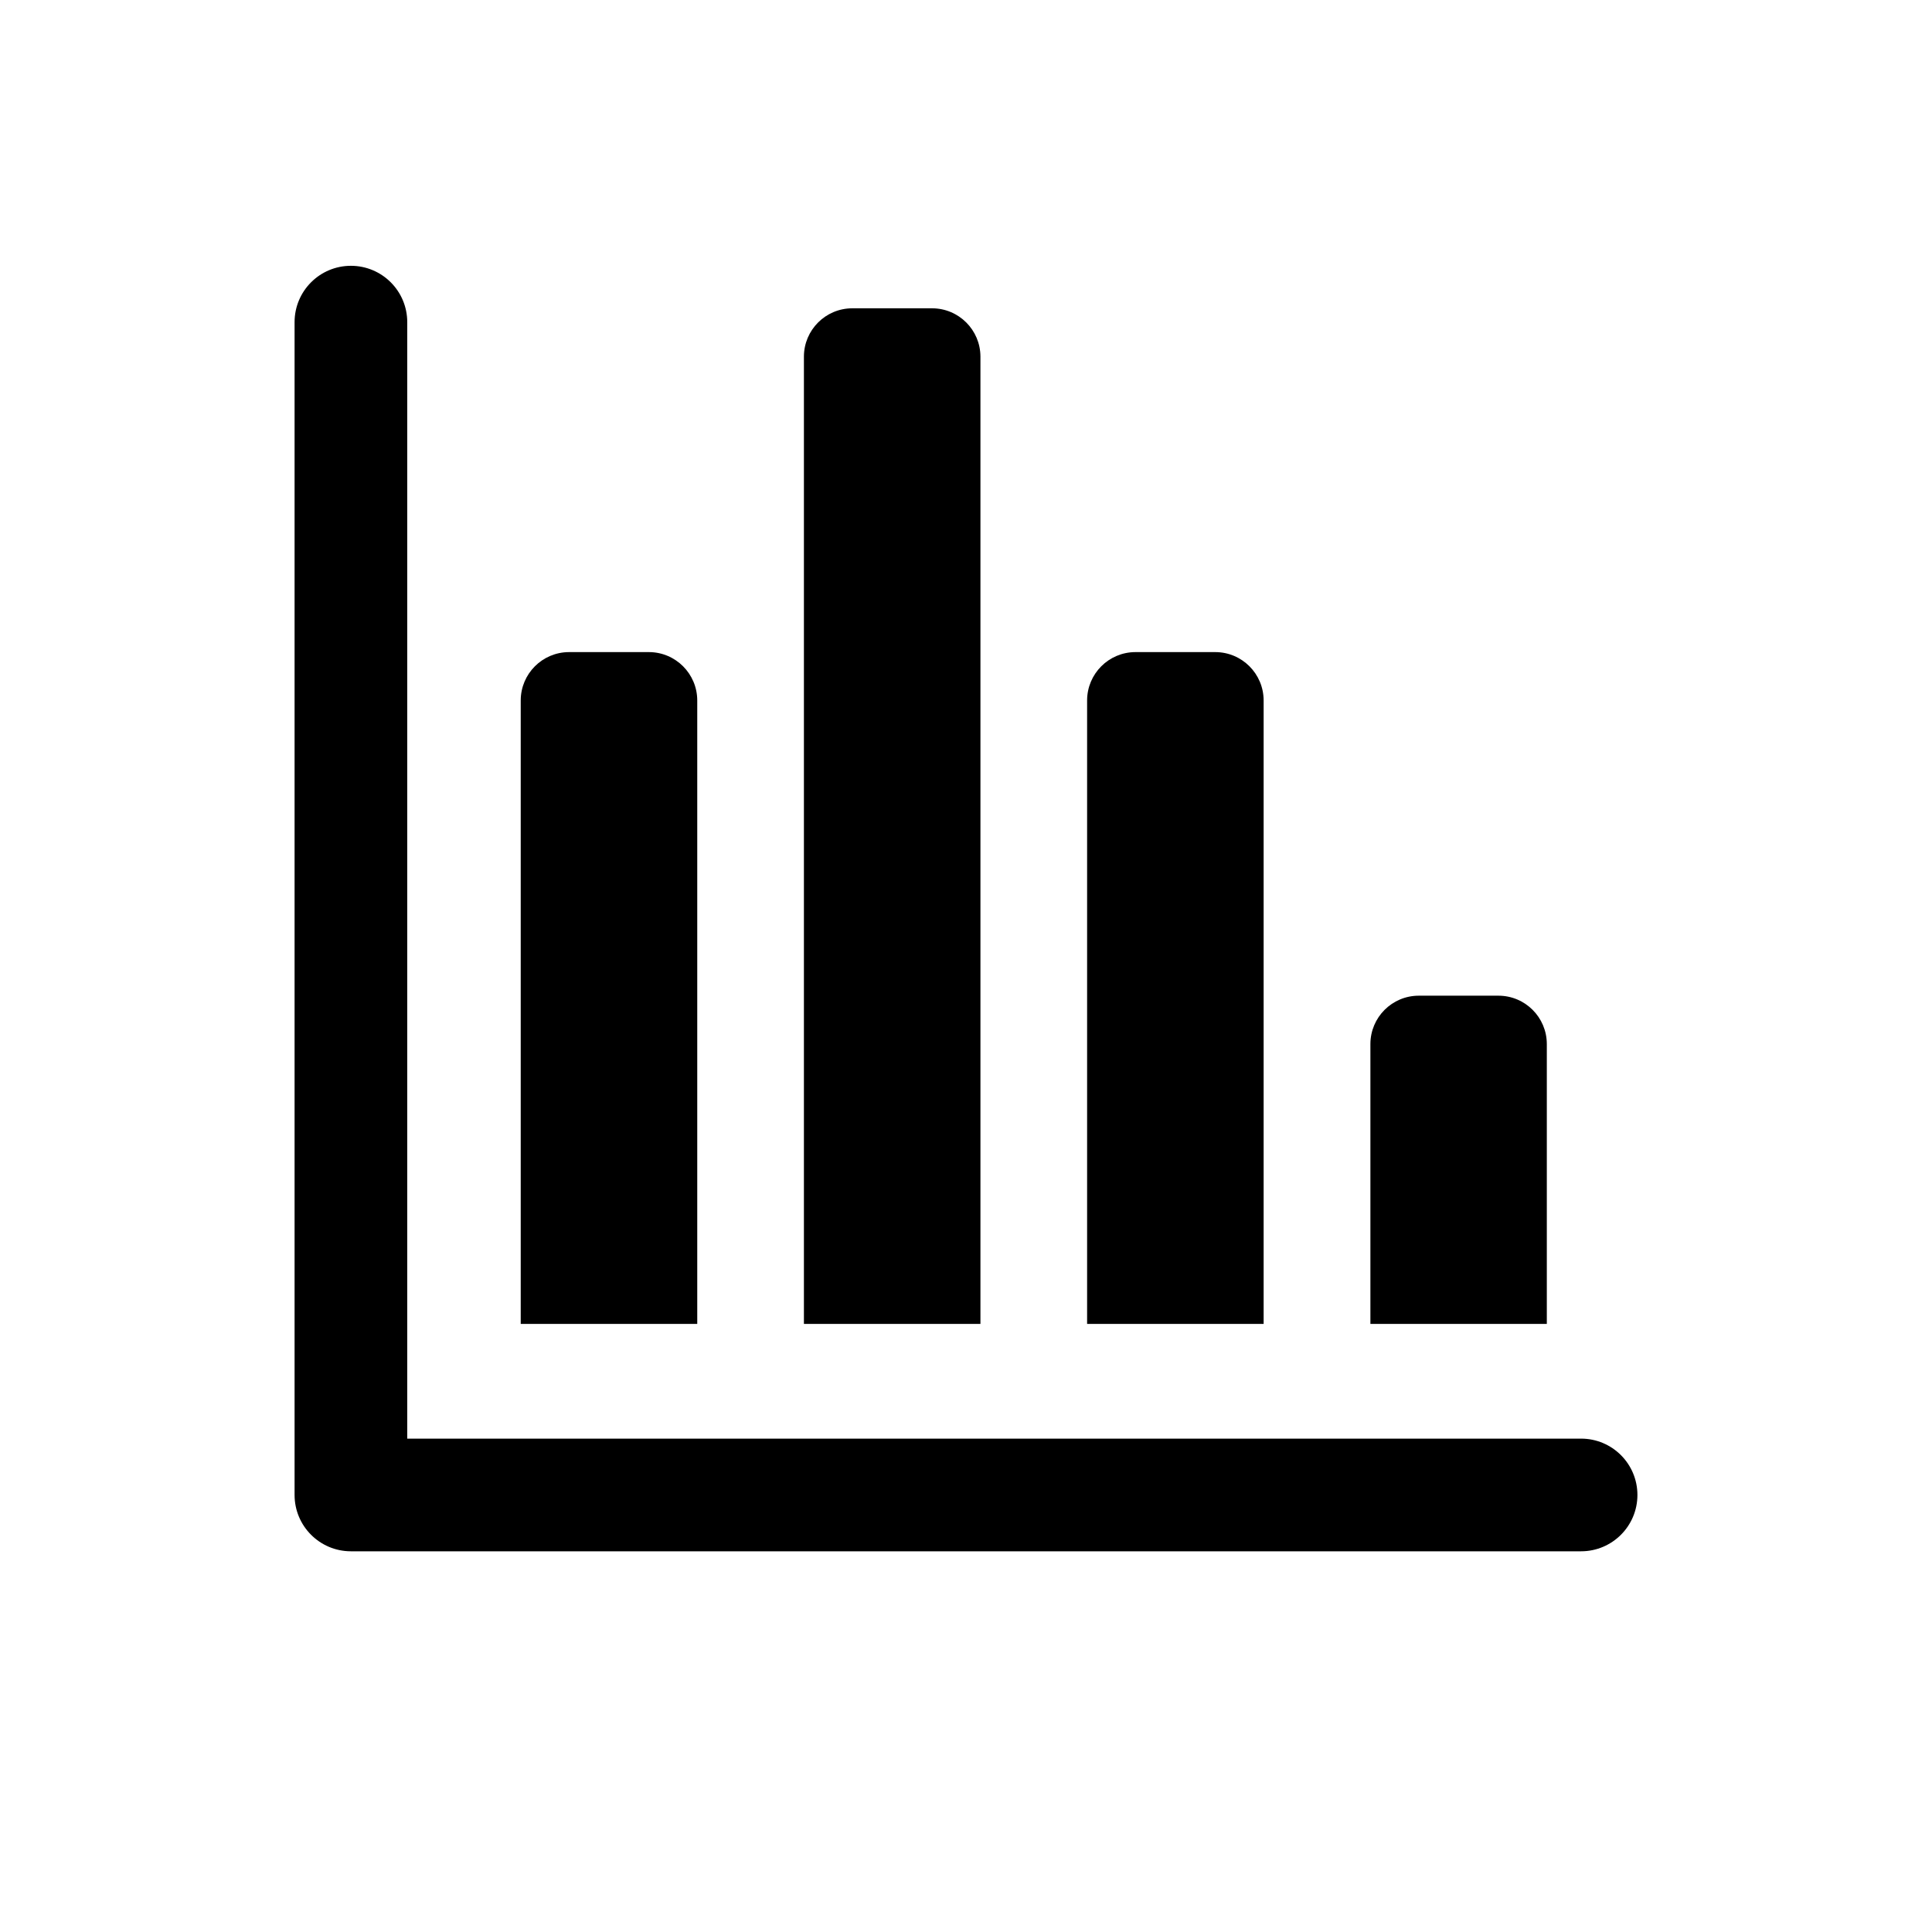
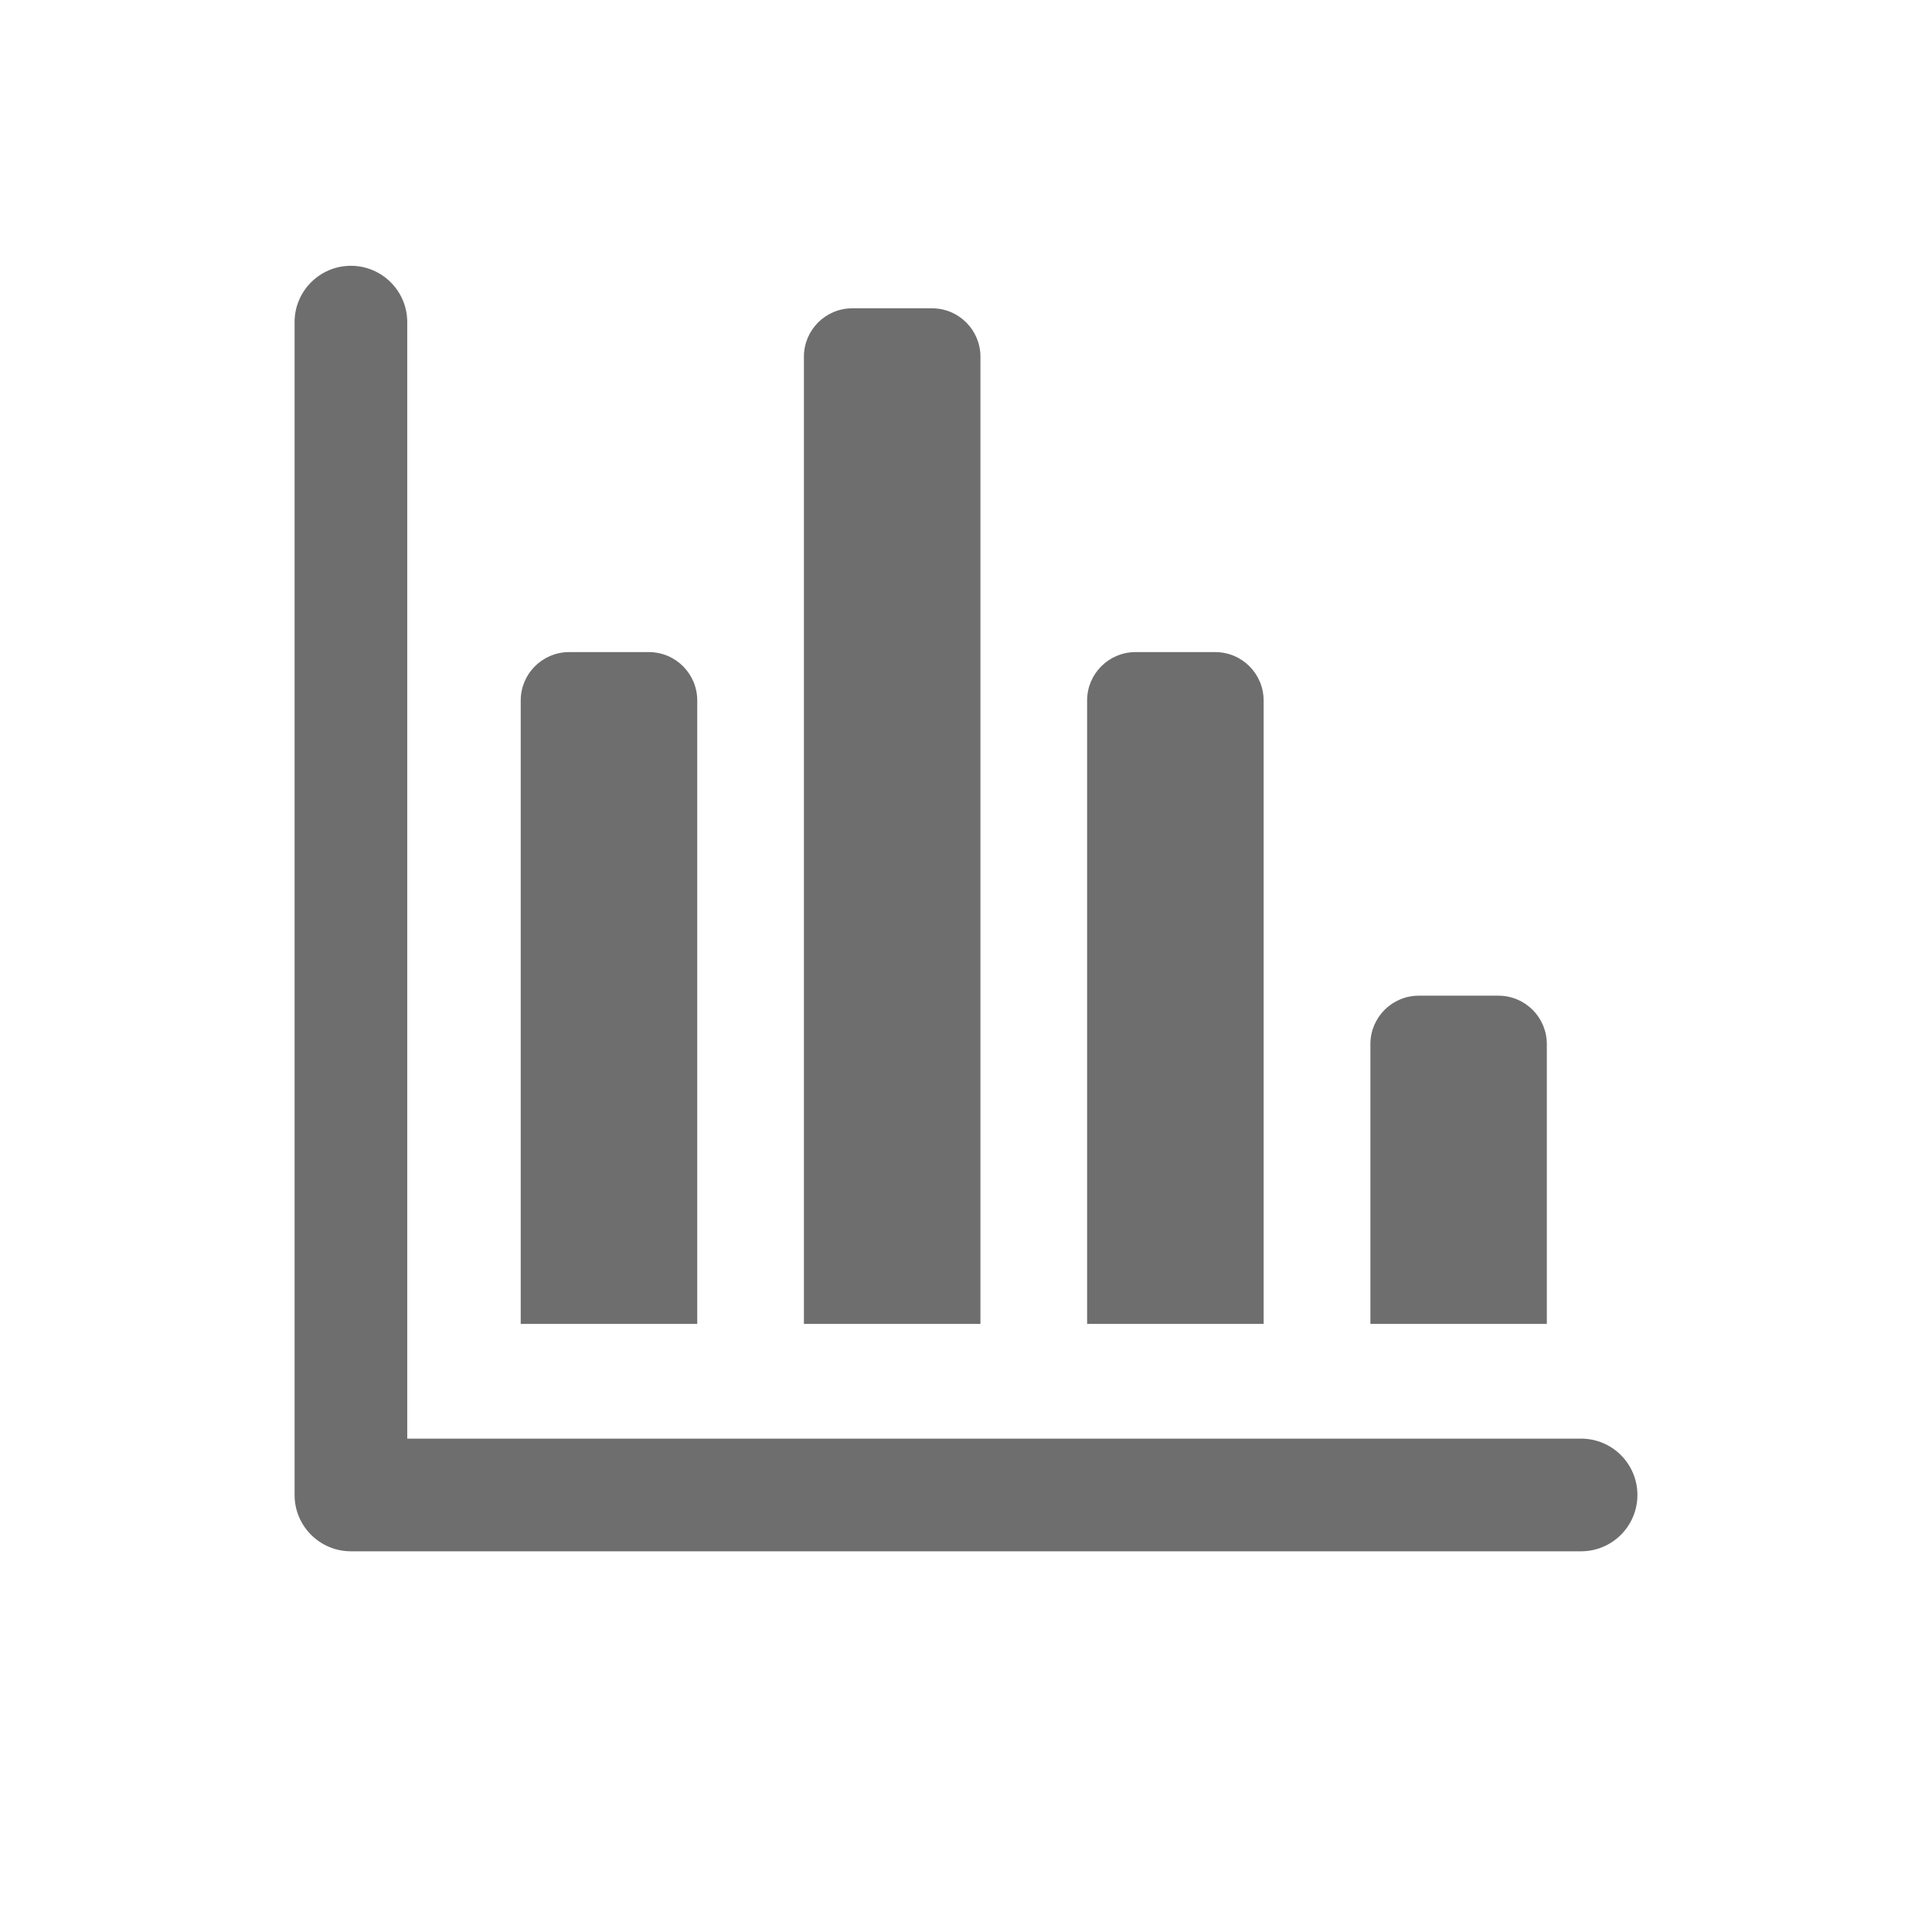
- <svg xmlns="http://www.w3.org/2000/svg" fill="#000000" width="800px" height="800px" viewBox="-2 0 19 19" class="cf-icon-svg">
+ <svg xmlns="http://www.w3.org/2000/svg" fill="#6E6E6E" width="800px" height="800px" viewBox="-2 0 19 19" class="cf-icon-svg">
  <path d="M13.55 15.256H1.45a.554.554 0 0 1-.553-.554V3.168a.554.554 0 1 1 1.108 0v10.98h11.544a.554.554 0 0 1 0 1.108zM3.121 13.02V6.888a.476.476 0 0 1 .475-.475h.786a.476.476 0 0 1 .475.475v6.132zm2.785 0V3.507a.476.476 0 0 1 .475-.475h.786a.476.476 0 0 1 .475.475v9.513zm2.785 0V6.888a.476.476 0 0 1 .475-.475h.786a.476.476 0 0 1 .475.475v6.132zm2.786 0v-2.753a.476.476 0 0 1 .475-.475h.785a.476.476 0 0 1 .475.475v2.753z" />
</svg>
